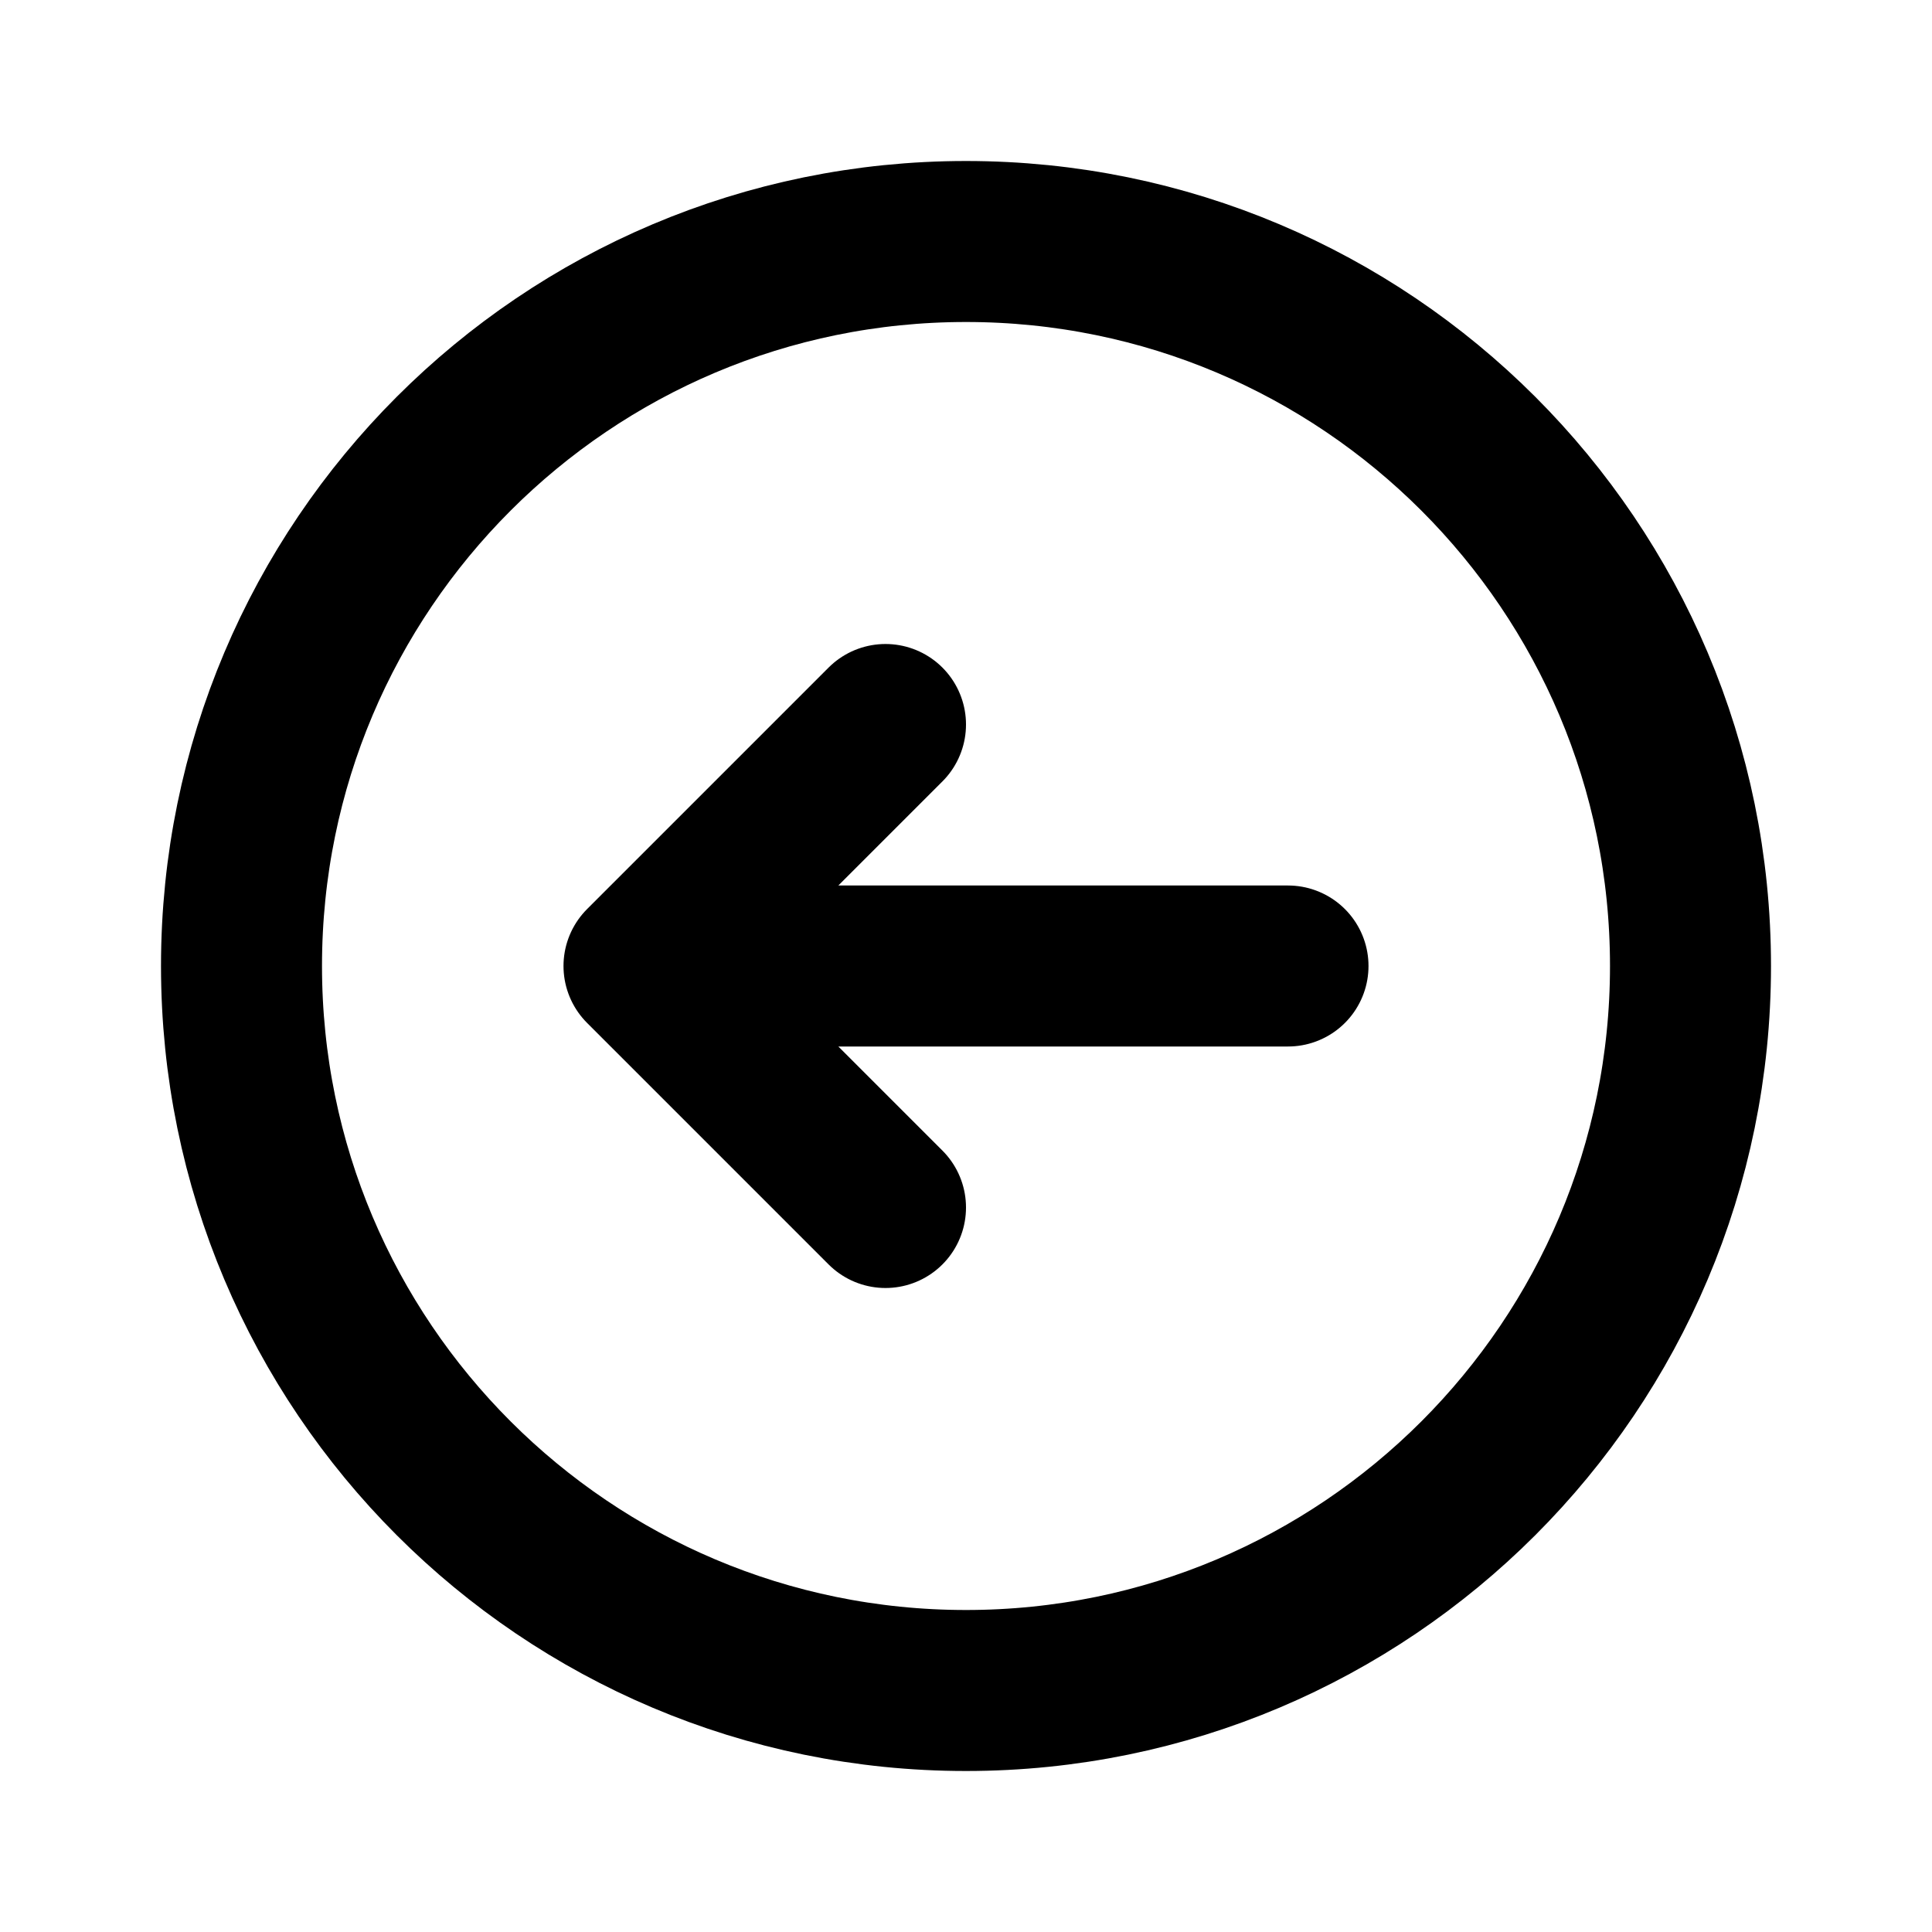
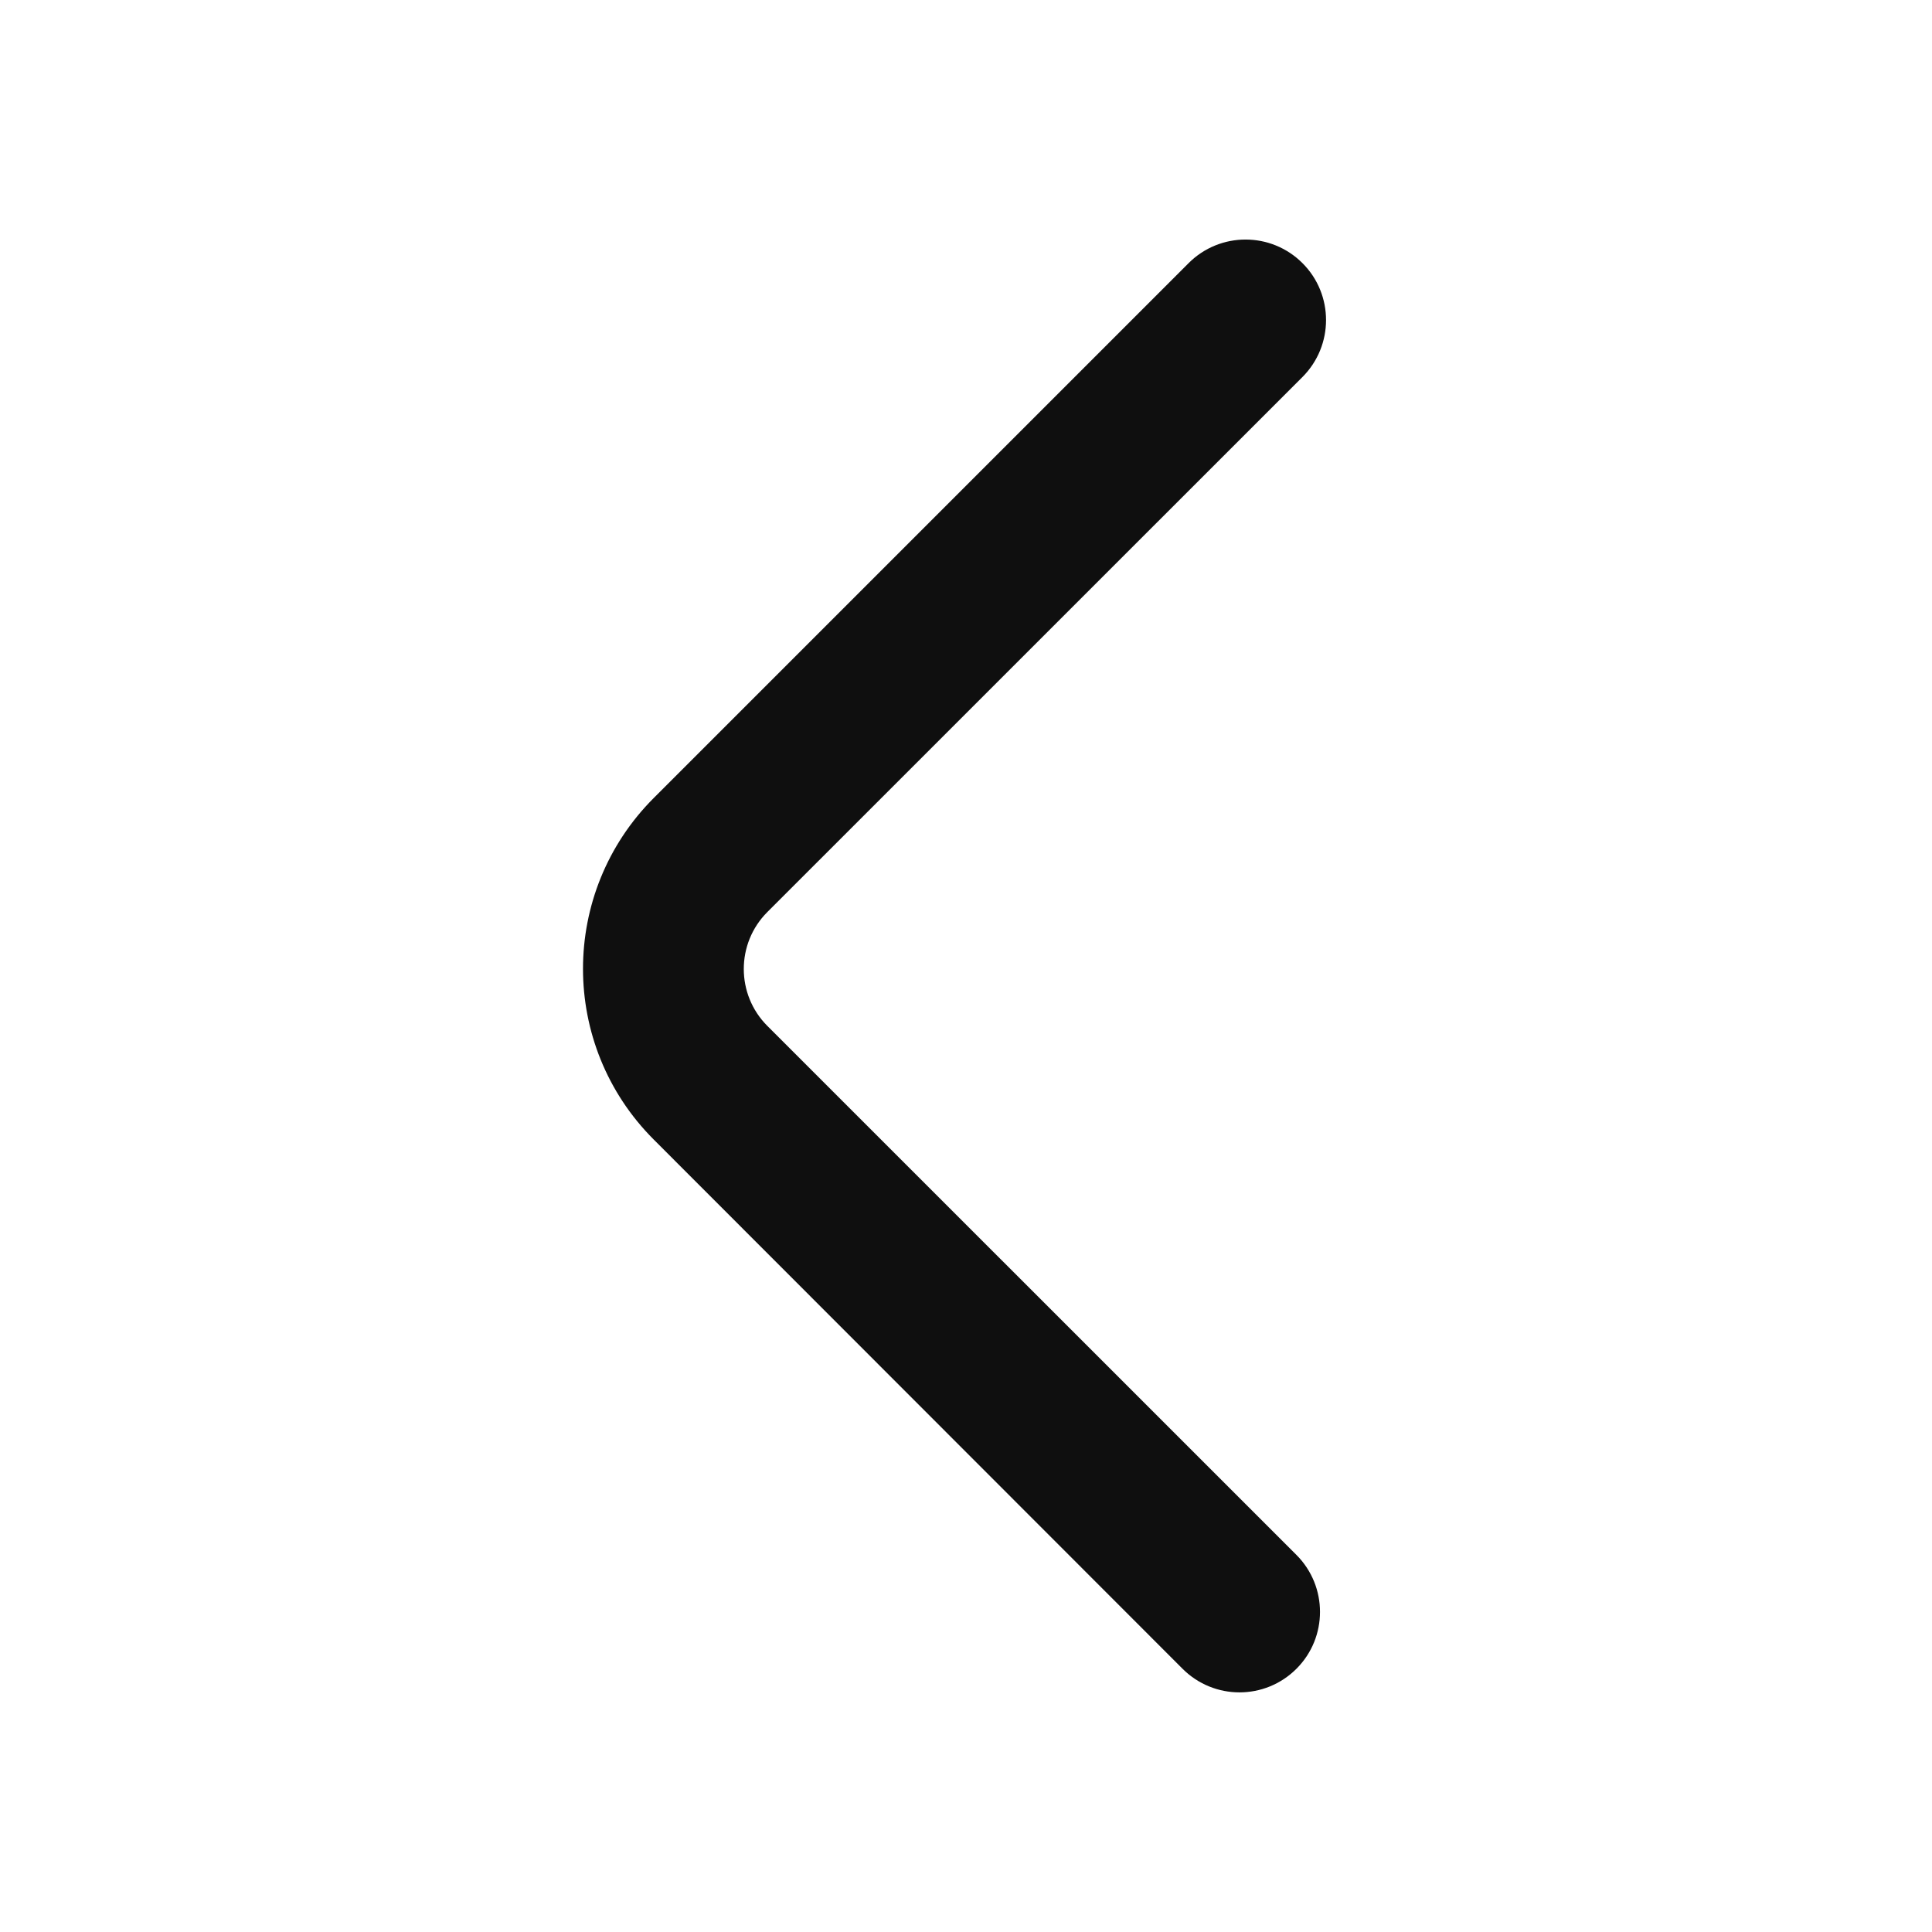
<svg xmlns="http://www.w3.org/2000/svg" width="800px" height="800px" viewBox="0 0 24 24" fill="none">
-   <path d="M11 9L8 12M8 12L11 15M8 12H16M21 12C21 16.971 16.971 21 12 21C7.029 21 3 16.971 3 12C3 7.029 7.029 3 12 3C16.971 3 21 7.029 21 12Z" stroke="#000000" stroke-width="2" stroke-linecap="round" stroke-linejoin="round" />
+   <path d="M16.18 3.269C15.789 2.878 15.156 2.878 14.765 3.269L8.121 9.913C6.95 11.085 6.949 12.983 8.12 14.155L14.69 20.73C15.081 21.121 15.714 21.121 16.105 20.73C16.495 20.34 16.495 19.707 16.105 19.316L9.532 12.744C9.142 12.354 9.142 11.72 9.532 11.33L16.18 4.683C16.57 4.292 16.57 3.659 16.18 3.269Z" fill="#0F0F0F" />
</svg>
